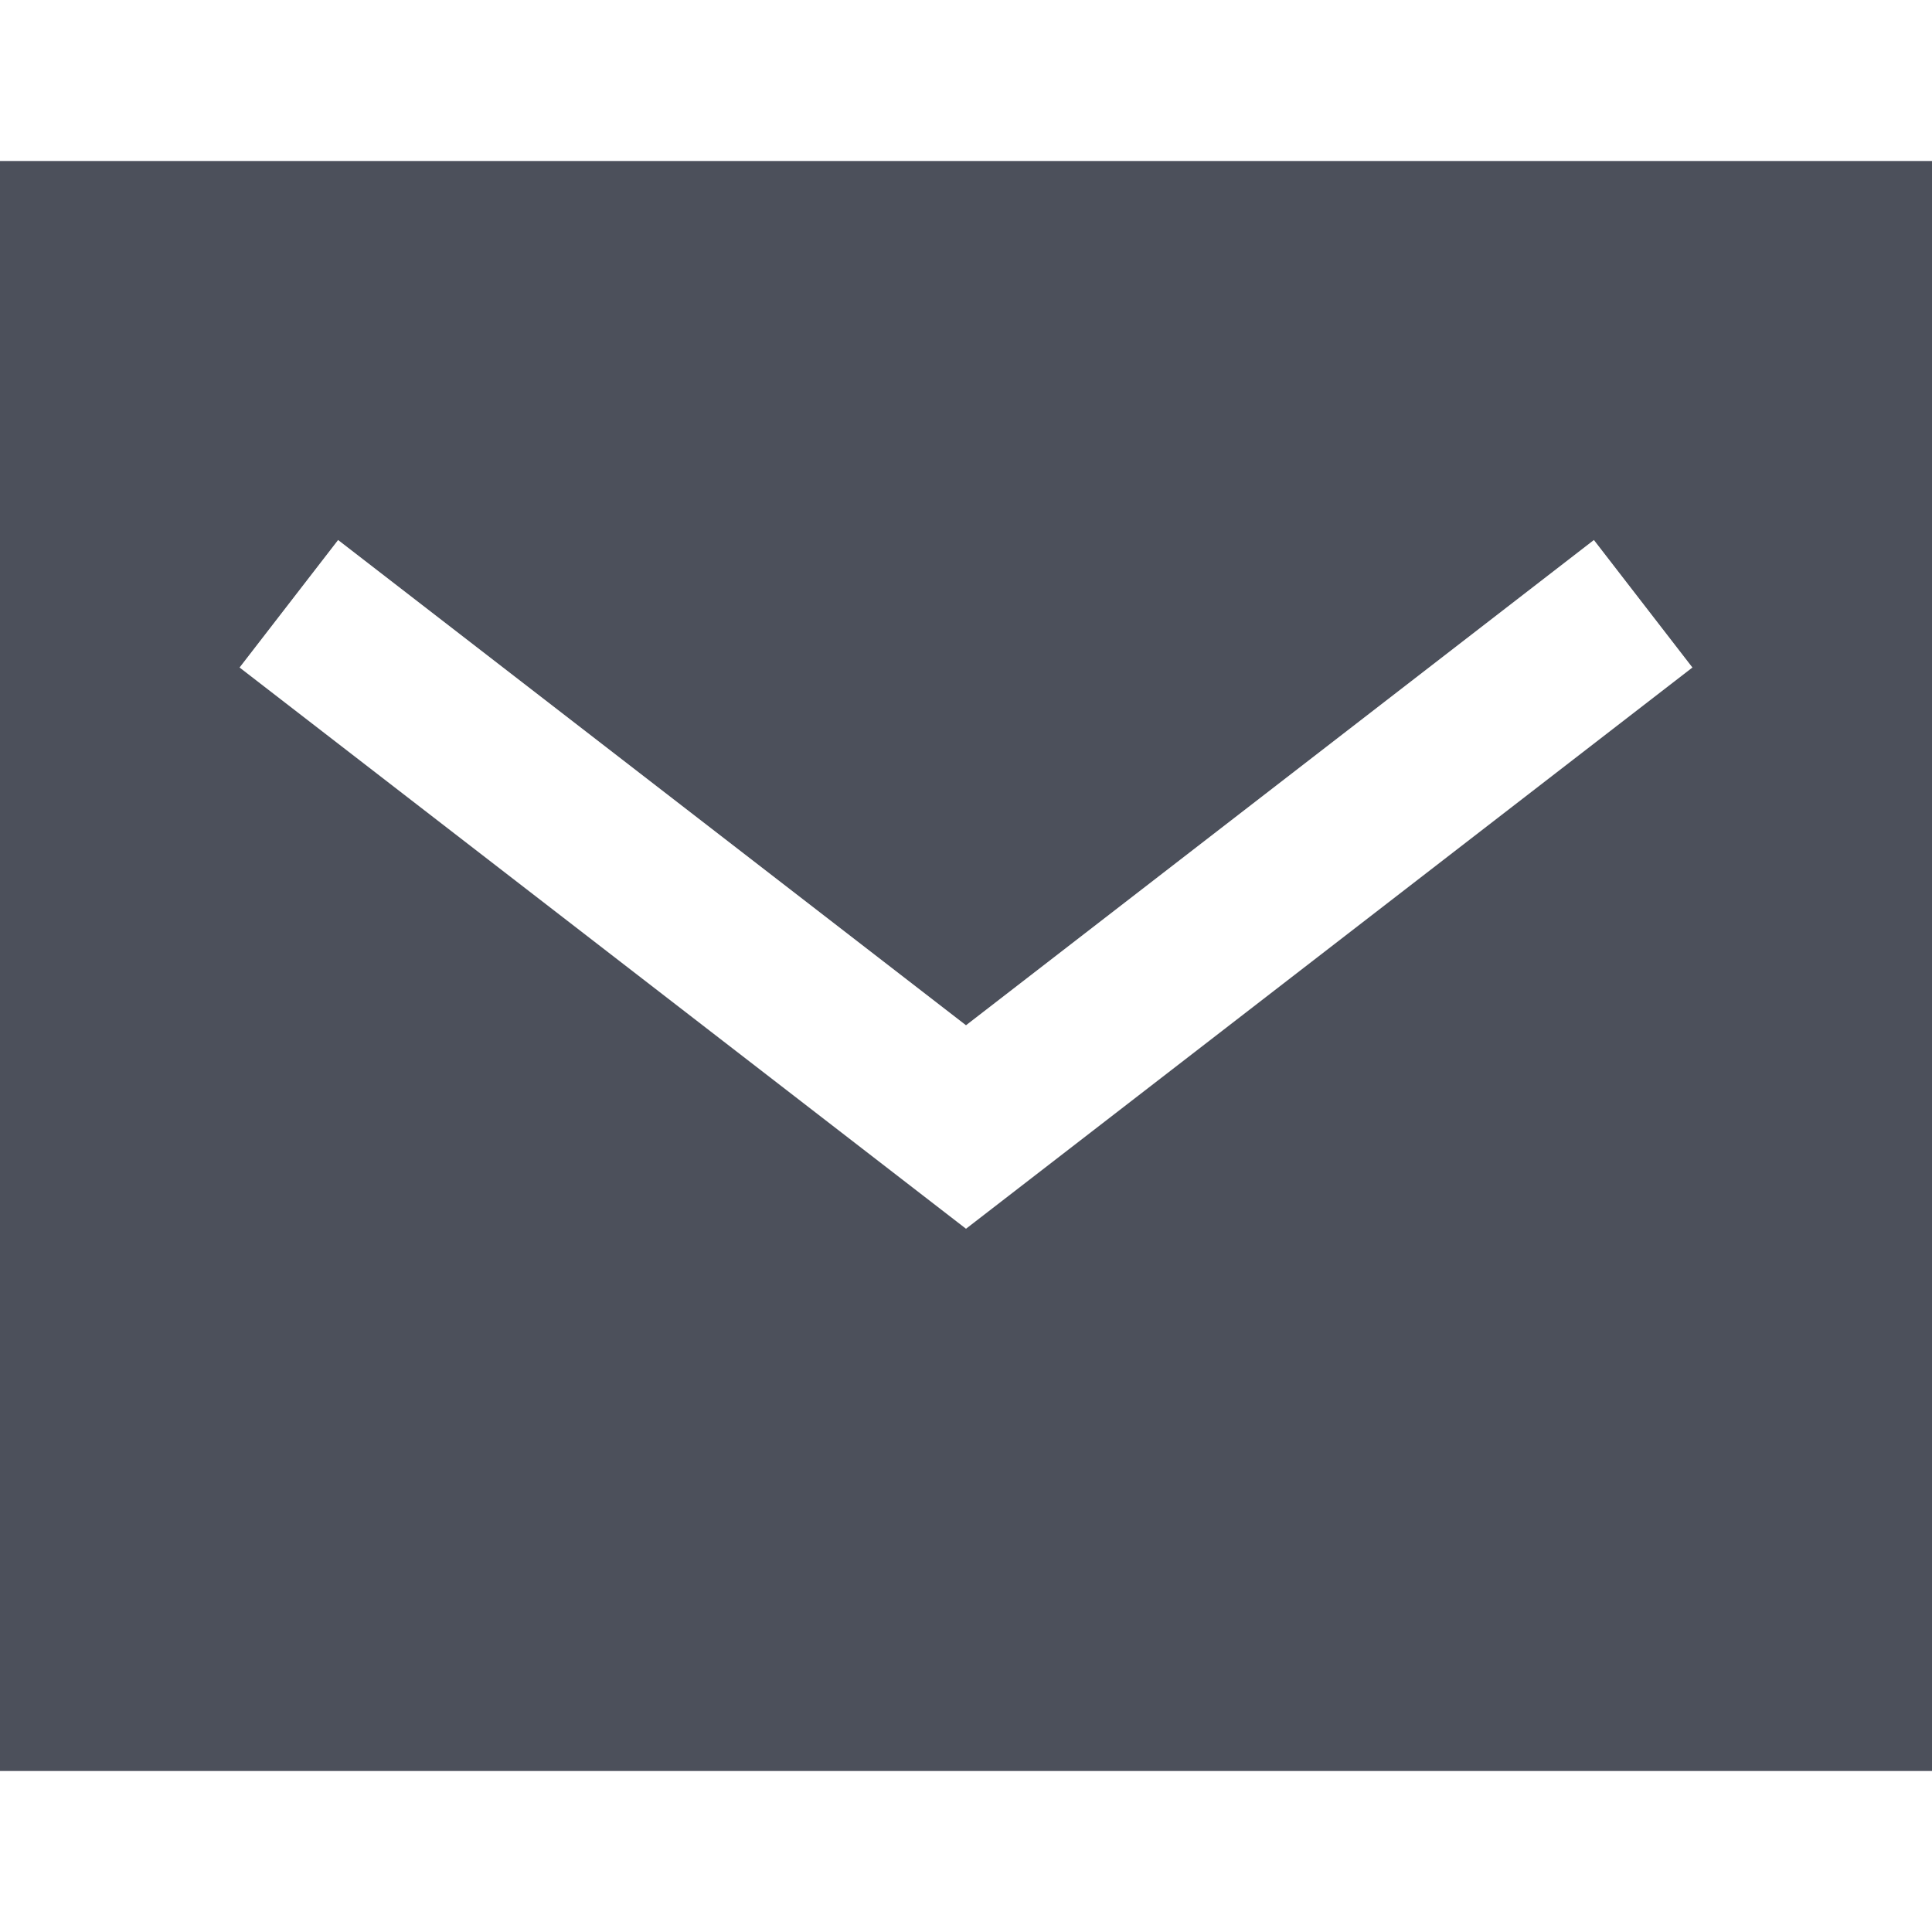
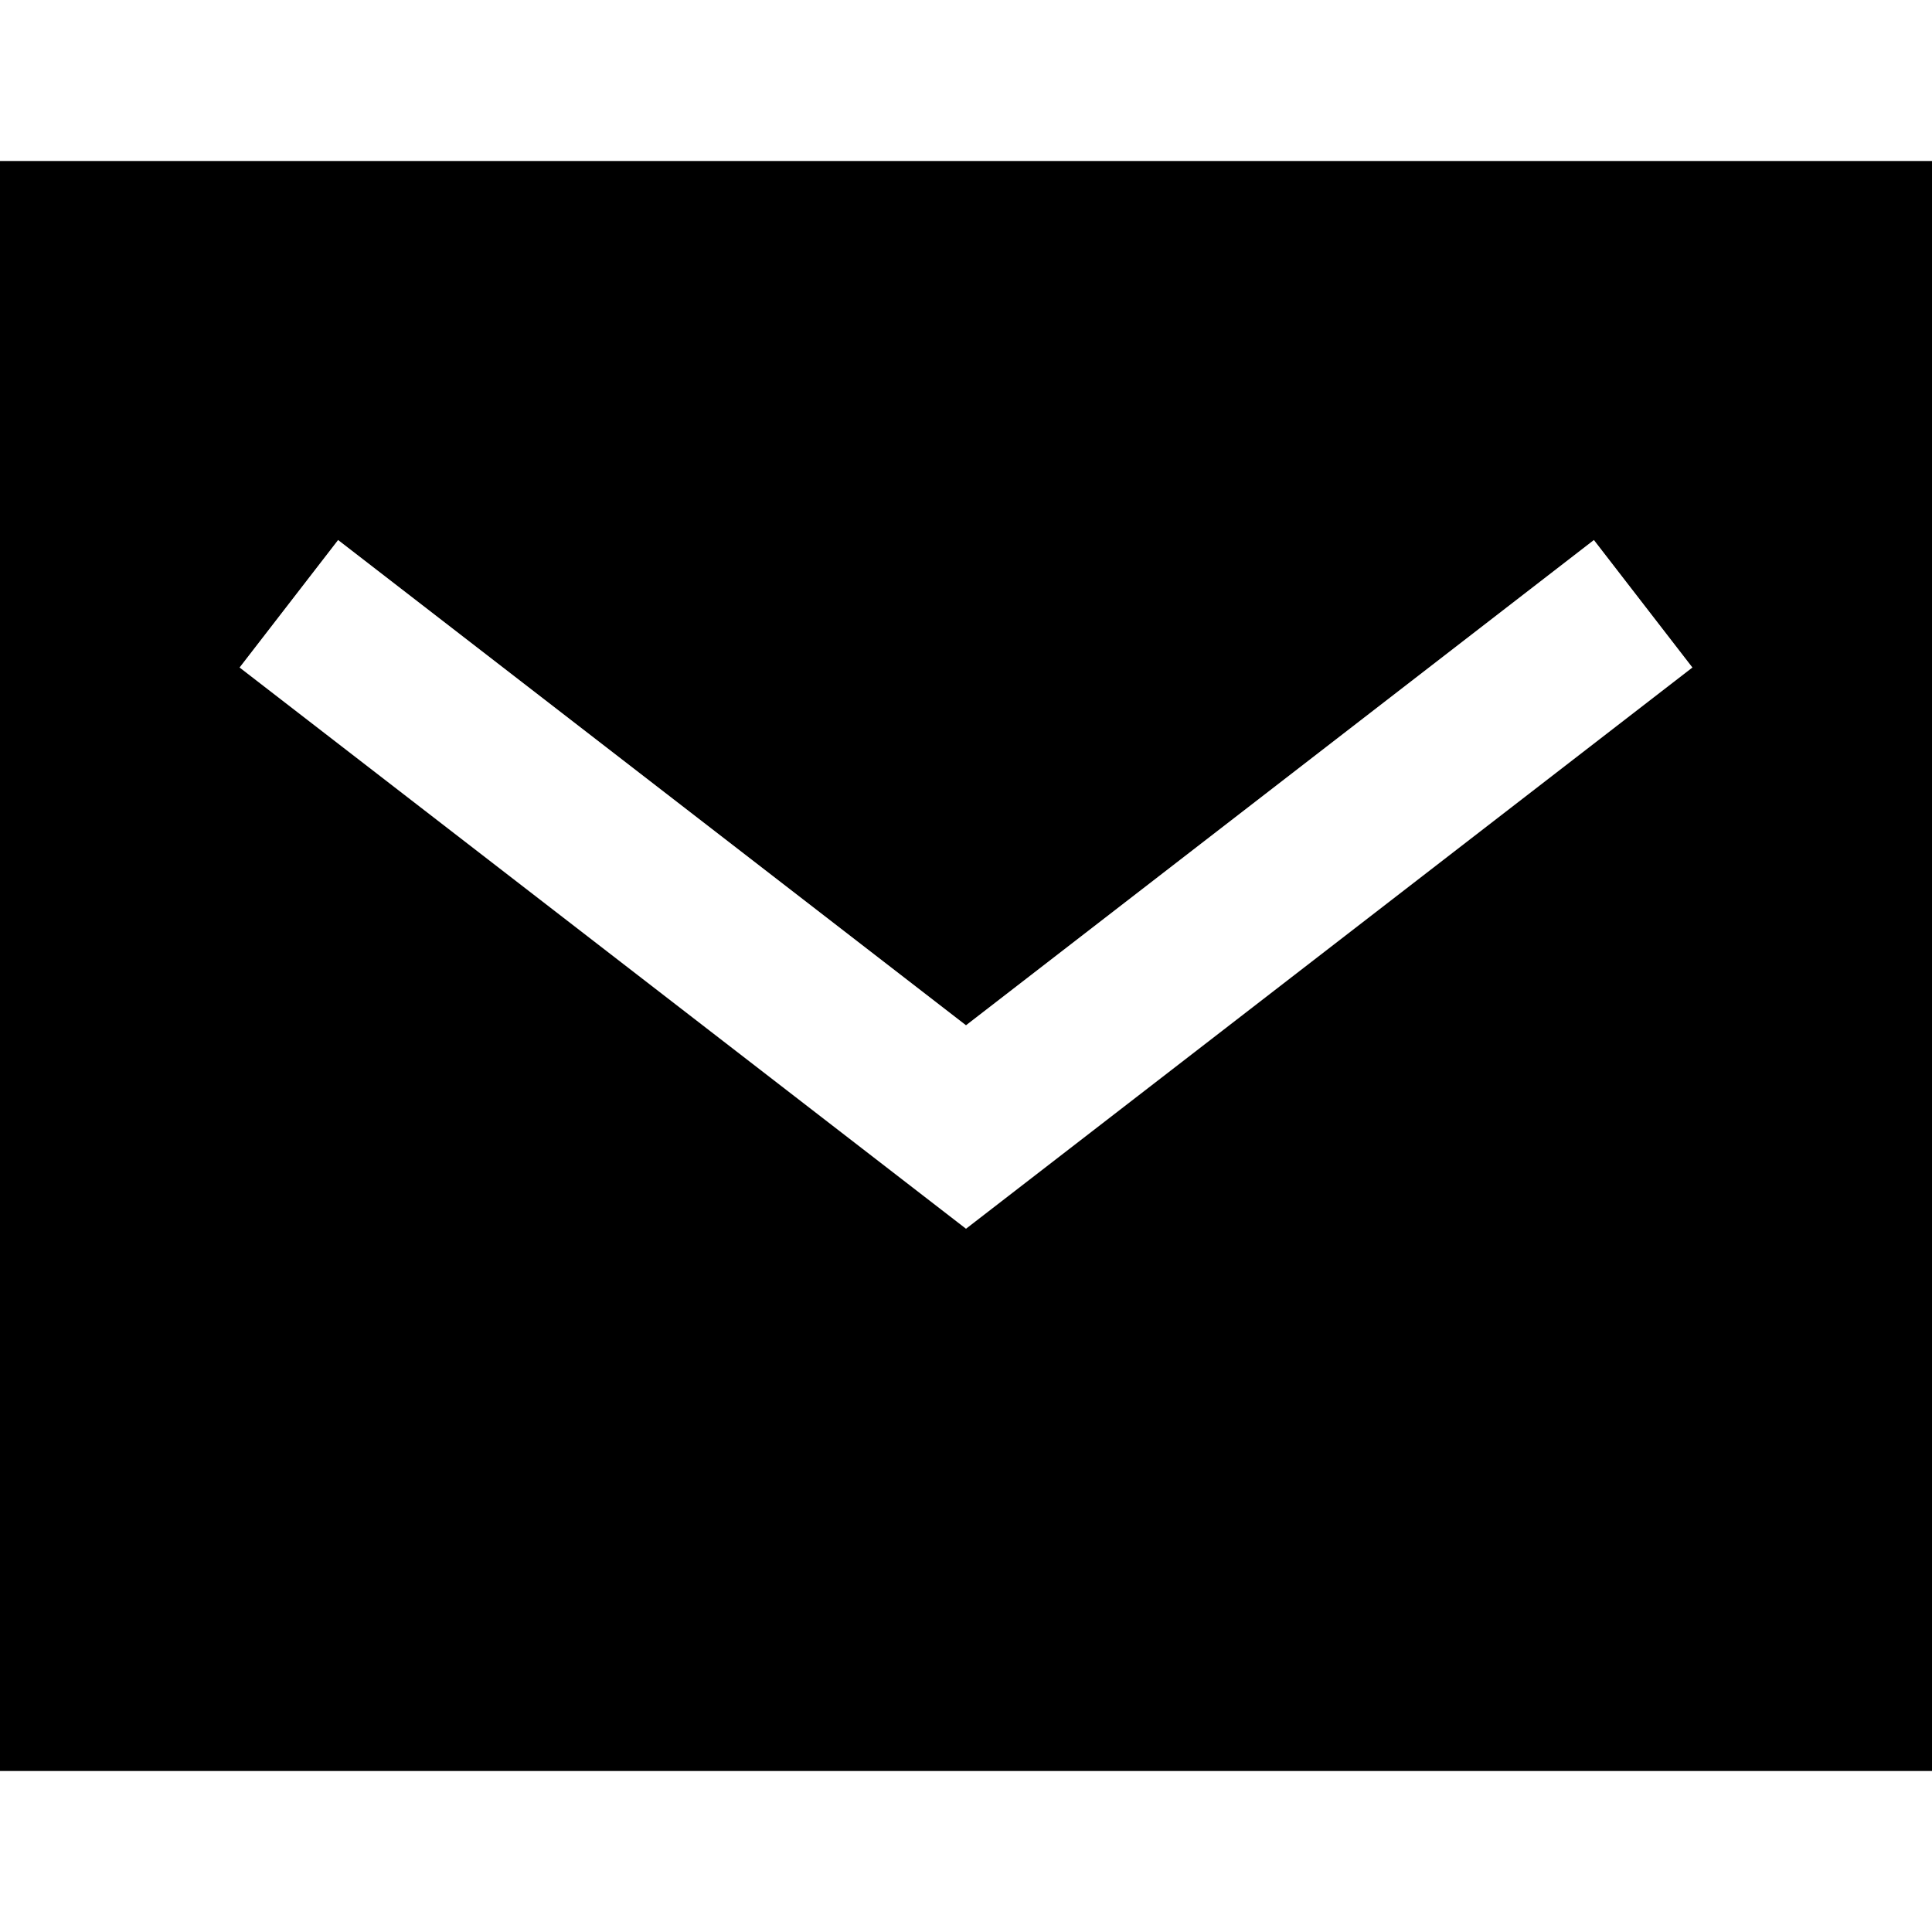
- <svg xmlns="http://www.w3.org/2000/svg" width="12" height="12" viewBox="0 0 12 12" fill="none">
-   <path fill-rule="evenodd" clip-rule="evenodd" d="M12 1H0V11H12V1ZM2.1 3.354L1.488 4.146L6 7.632L10.512 4.146L9.9 3.354L6 6.368L2.1 3.354Z" fill="#4C505B" />
+ <svg width="12" height="12" viewBox="0 0 12 12">
+   <path fill-rule="evenodd" clip-rule="evenodd" d="M12 1H0V11H12V1ZM2.1 3.354L1.488 4.146L6 7.632L10.512 4.146L9.9 3.354L6 6.368L2.1 3.354Z" />
</svg>
